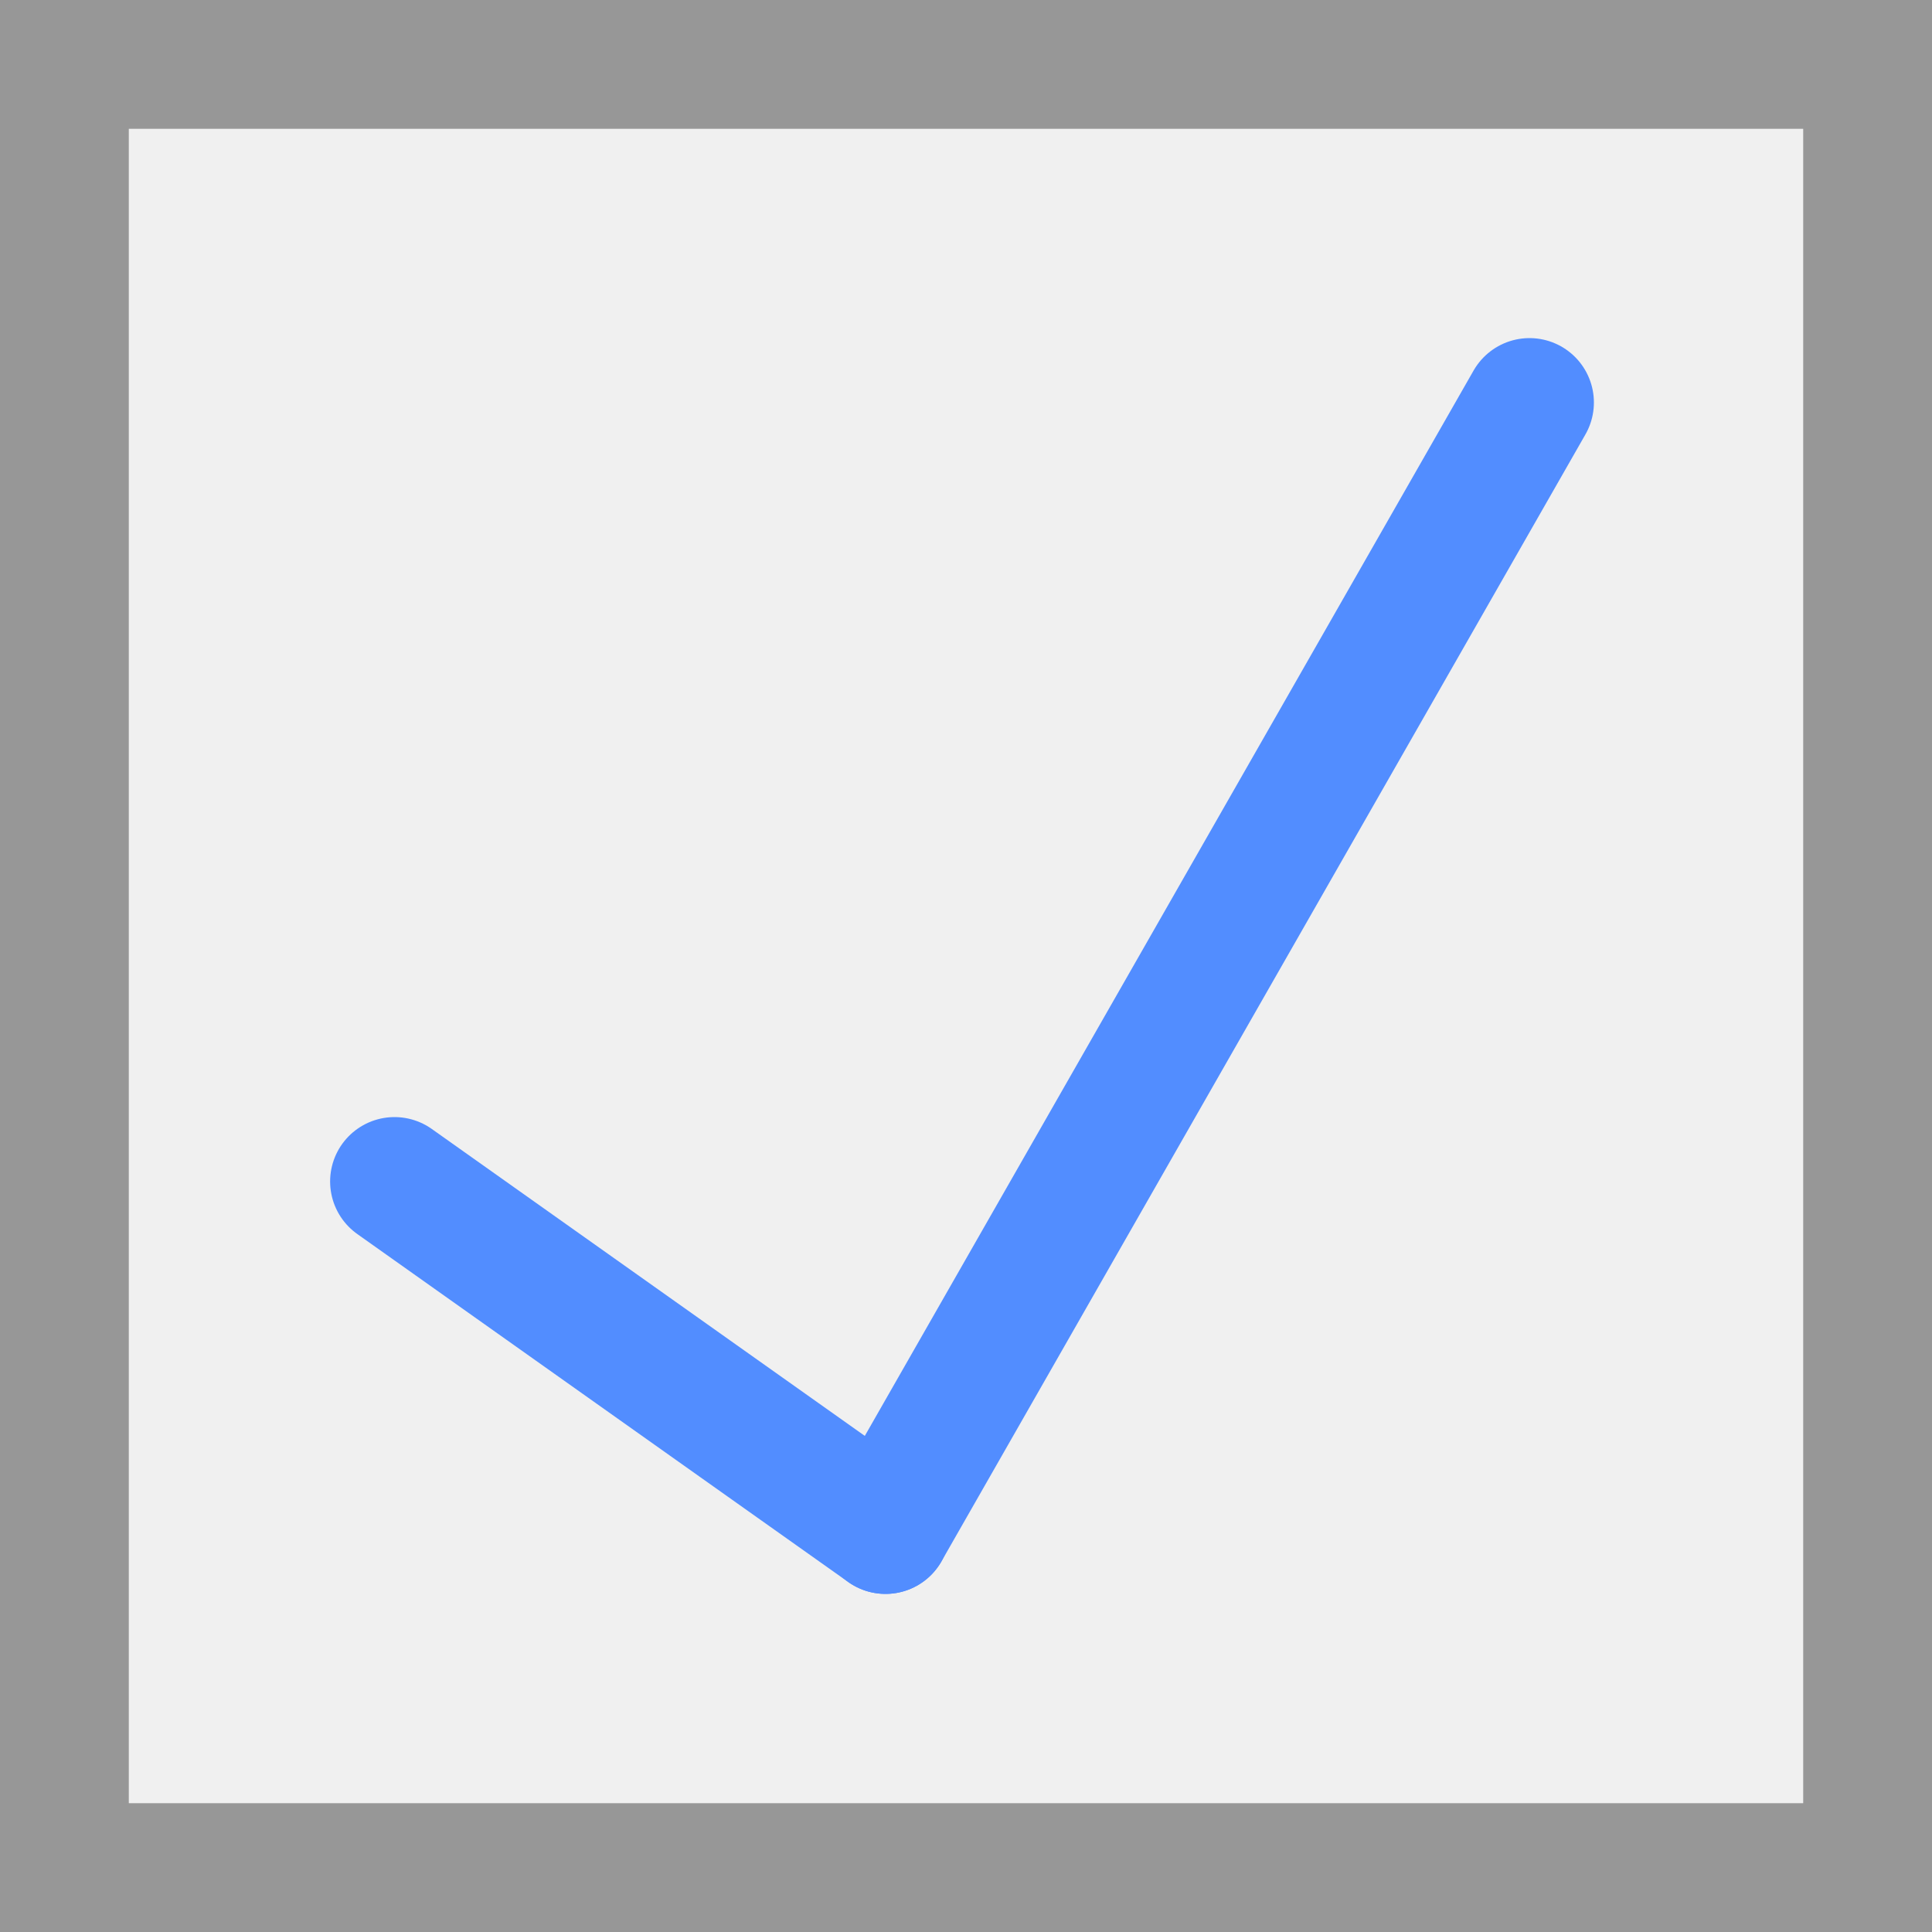
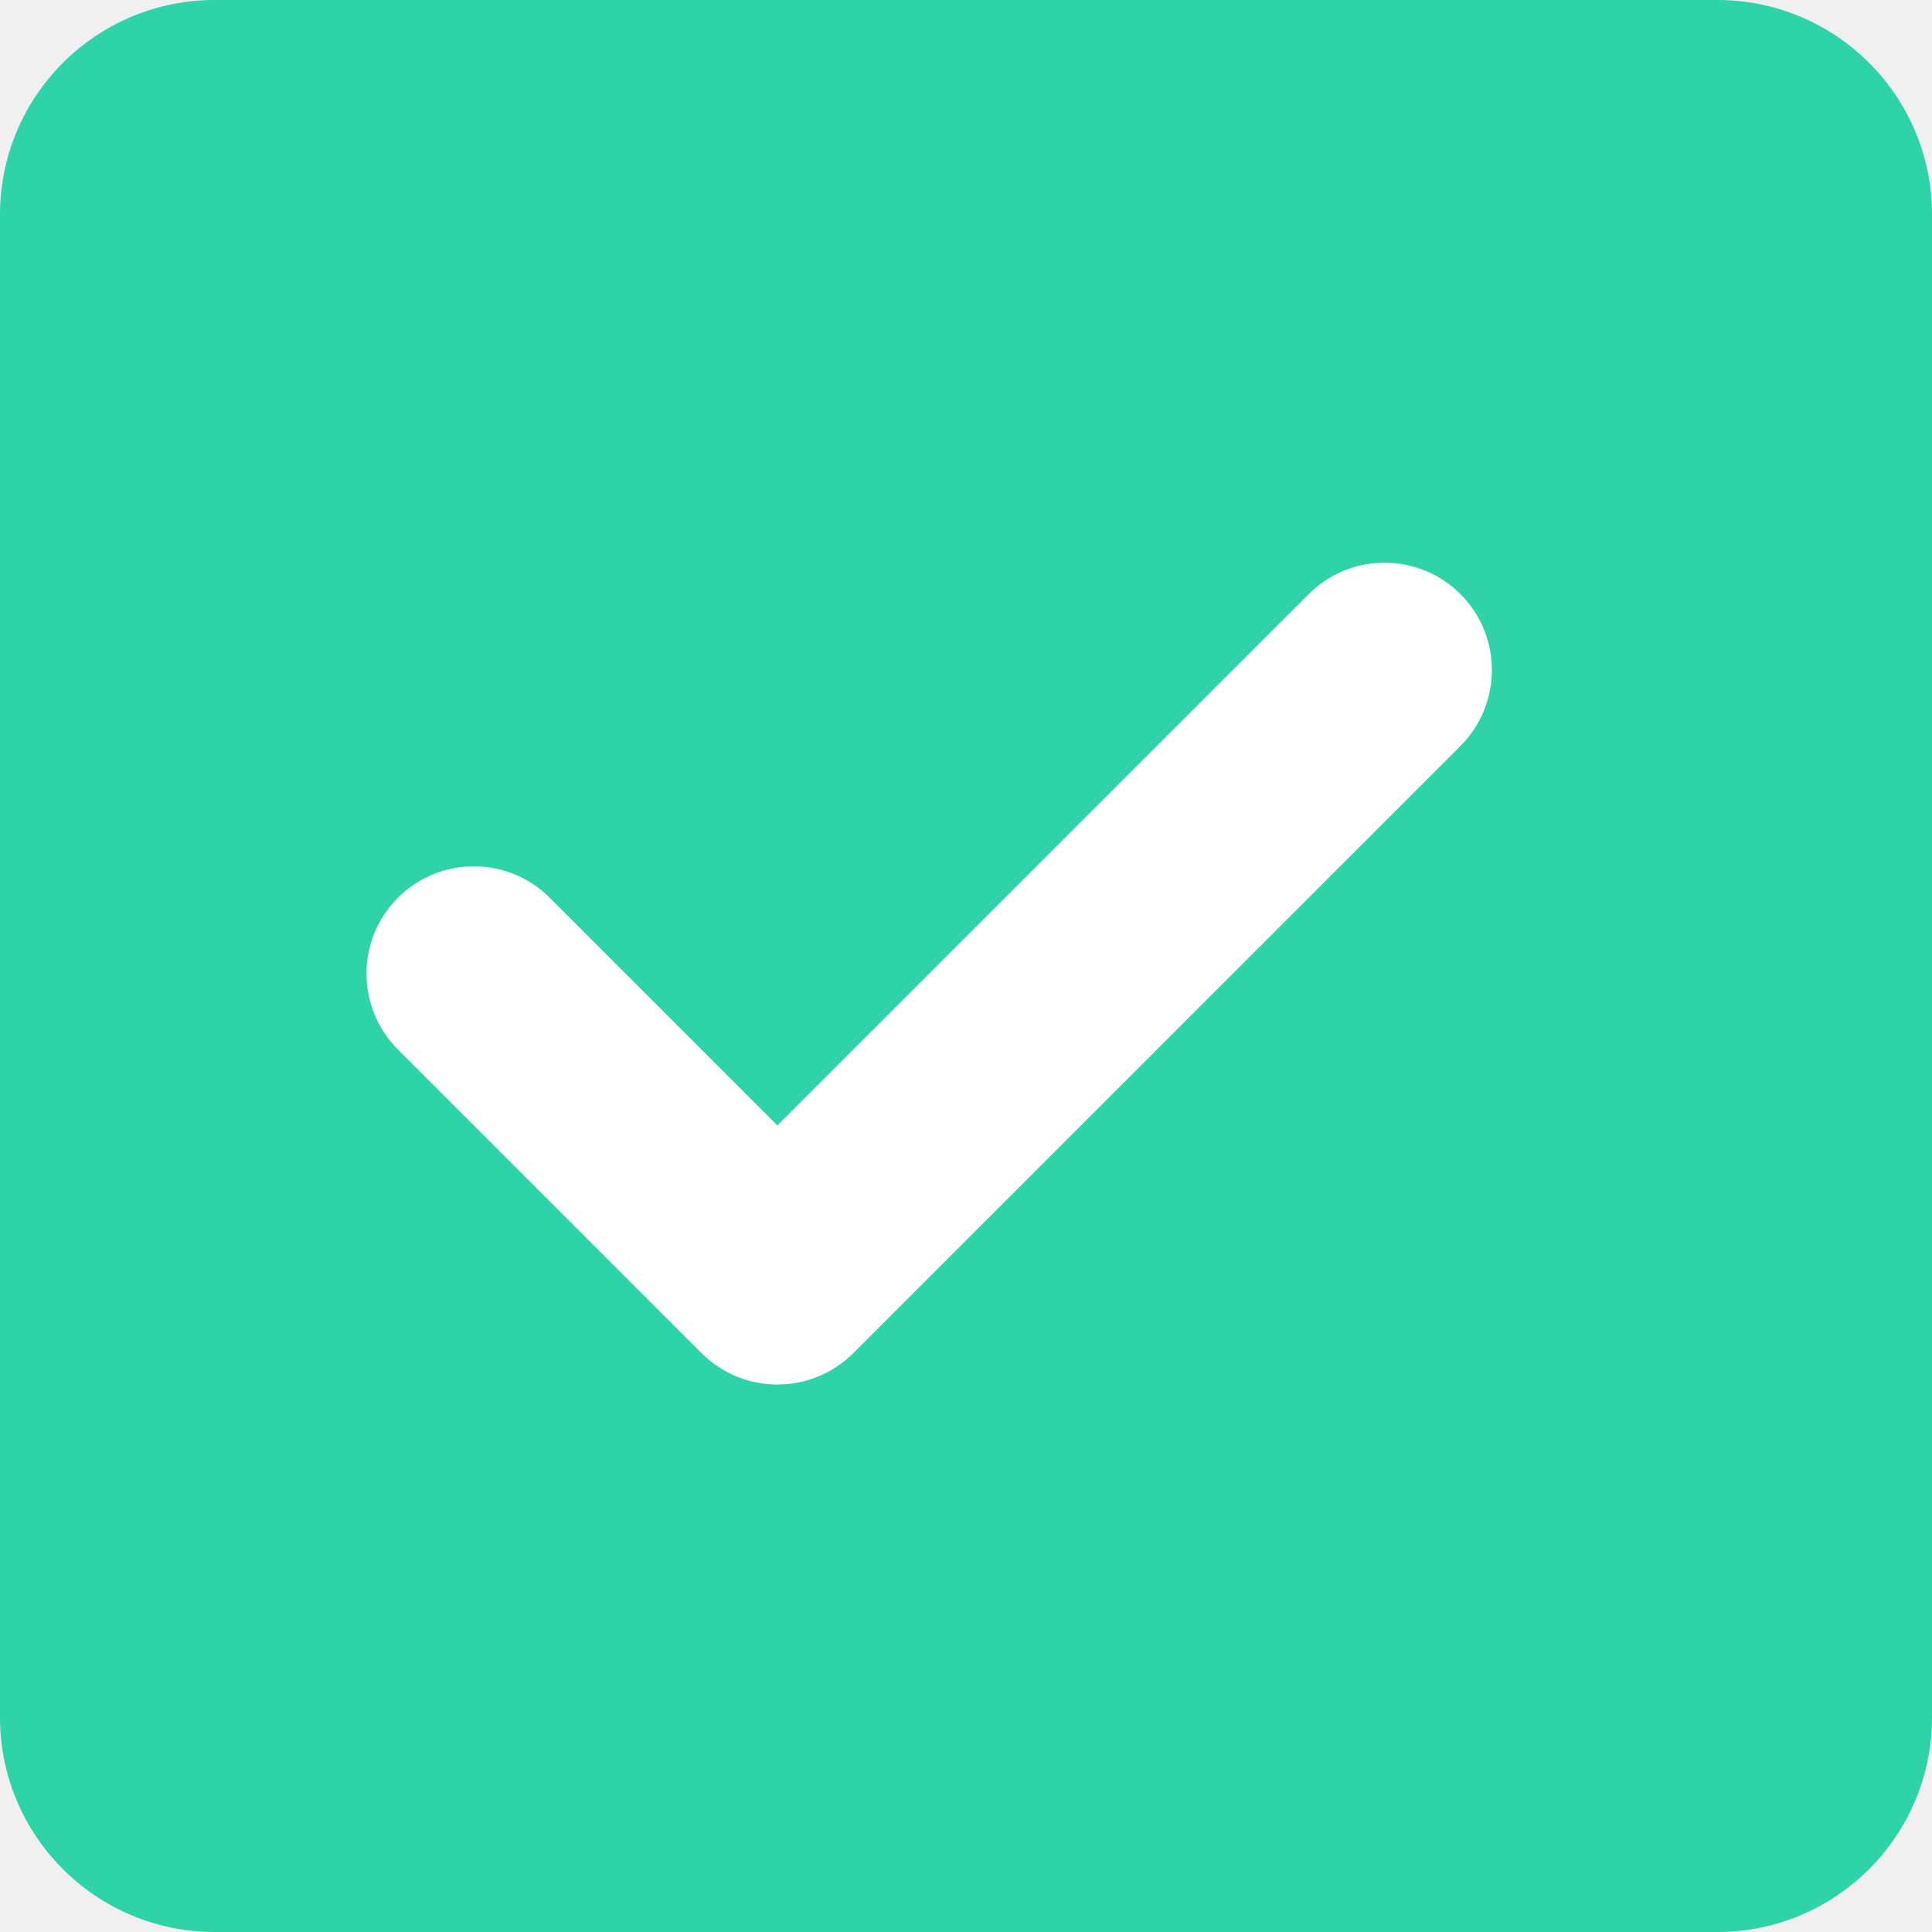
- <svg xmlns="http://www.w3.org/2000/svg" width="15px" height="15px" viewBox="0 0 15 15" version="1.1">
+ <svg xmlns="http://www.w3.org/2000/svg" width="18px" height="18px" viewBox="0 0 18 18" version="1.1">
  <defs />
  <g id="Page-1" stroke="none" stroke-width="1" fill="none" fill-rule="evenodd">
-     <g id="Group">
-       <rect id="Rectangle-40" stroke="#979797" x="0.5" y="0.5" width="14" height="14" />
-       <path d="M3.063,9.173 L6.875,11.875" id="Line-11" stroke="#528DFF" stroke-linecap="round" stroke-linejoin="round" />
-       <path d="M6.875,11.875 L11.875,3.125" id="Line-12" stroke="#528DFF" stroke-linecap="round" stroke-linejoin="round" />
+     <g id="登录状态" transform="translate(-958, -427)">
+       <g id="Group-7" transform="translate(958, 160)">
+         <g id="Group-11" transform="translate(0, 266)">
+           <g id="Group-13" transform="translate(0, 1)">
+             <rect id="Rectangle-15" fill="#2ED3A8" opacity="1" x="0" y="0" width="18" height="18" rx="2" />
+             <path d="M5.657,8.657 L12.657,8.657 C13.209,8.657 13.657,9.105 13.657,9.657 C13.657,10.209 13.209,10.657 12.657,10.657 L4.657,10.657 C4.105,10.657 3.657,10.209 3.657,9.657 L3.657,5.657 C3.657,5.105 4.105,4.657 4.657,4.657 C5.209,4.657 5.657,5.105 5.657,5.657 L5.657,8.657 Z" id="Combined-Shape" fill="#FFFFFF" transform="translate(8.656854, 7.656854) rotate(-45) translate(-8.656854, -7.656854) " />
+           </g>
+         </g>
+       </g>
    </g>
  </g>
</svg>
